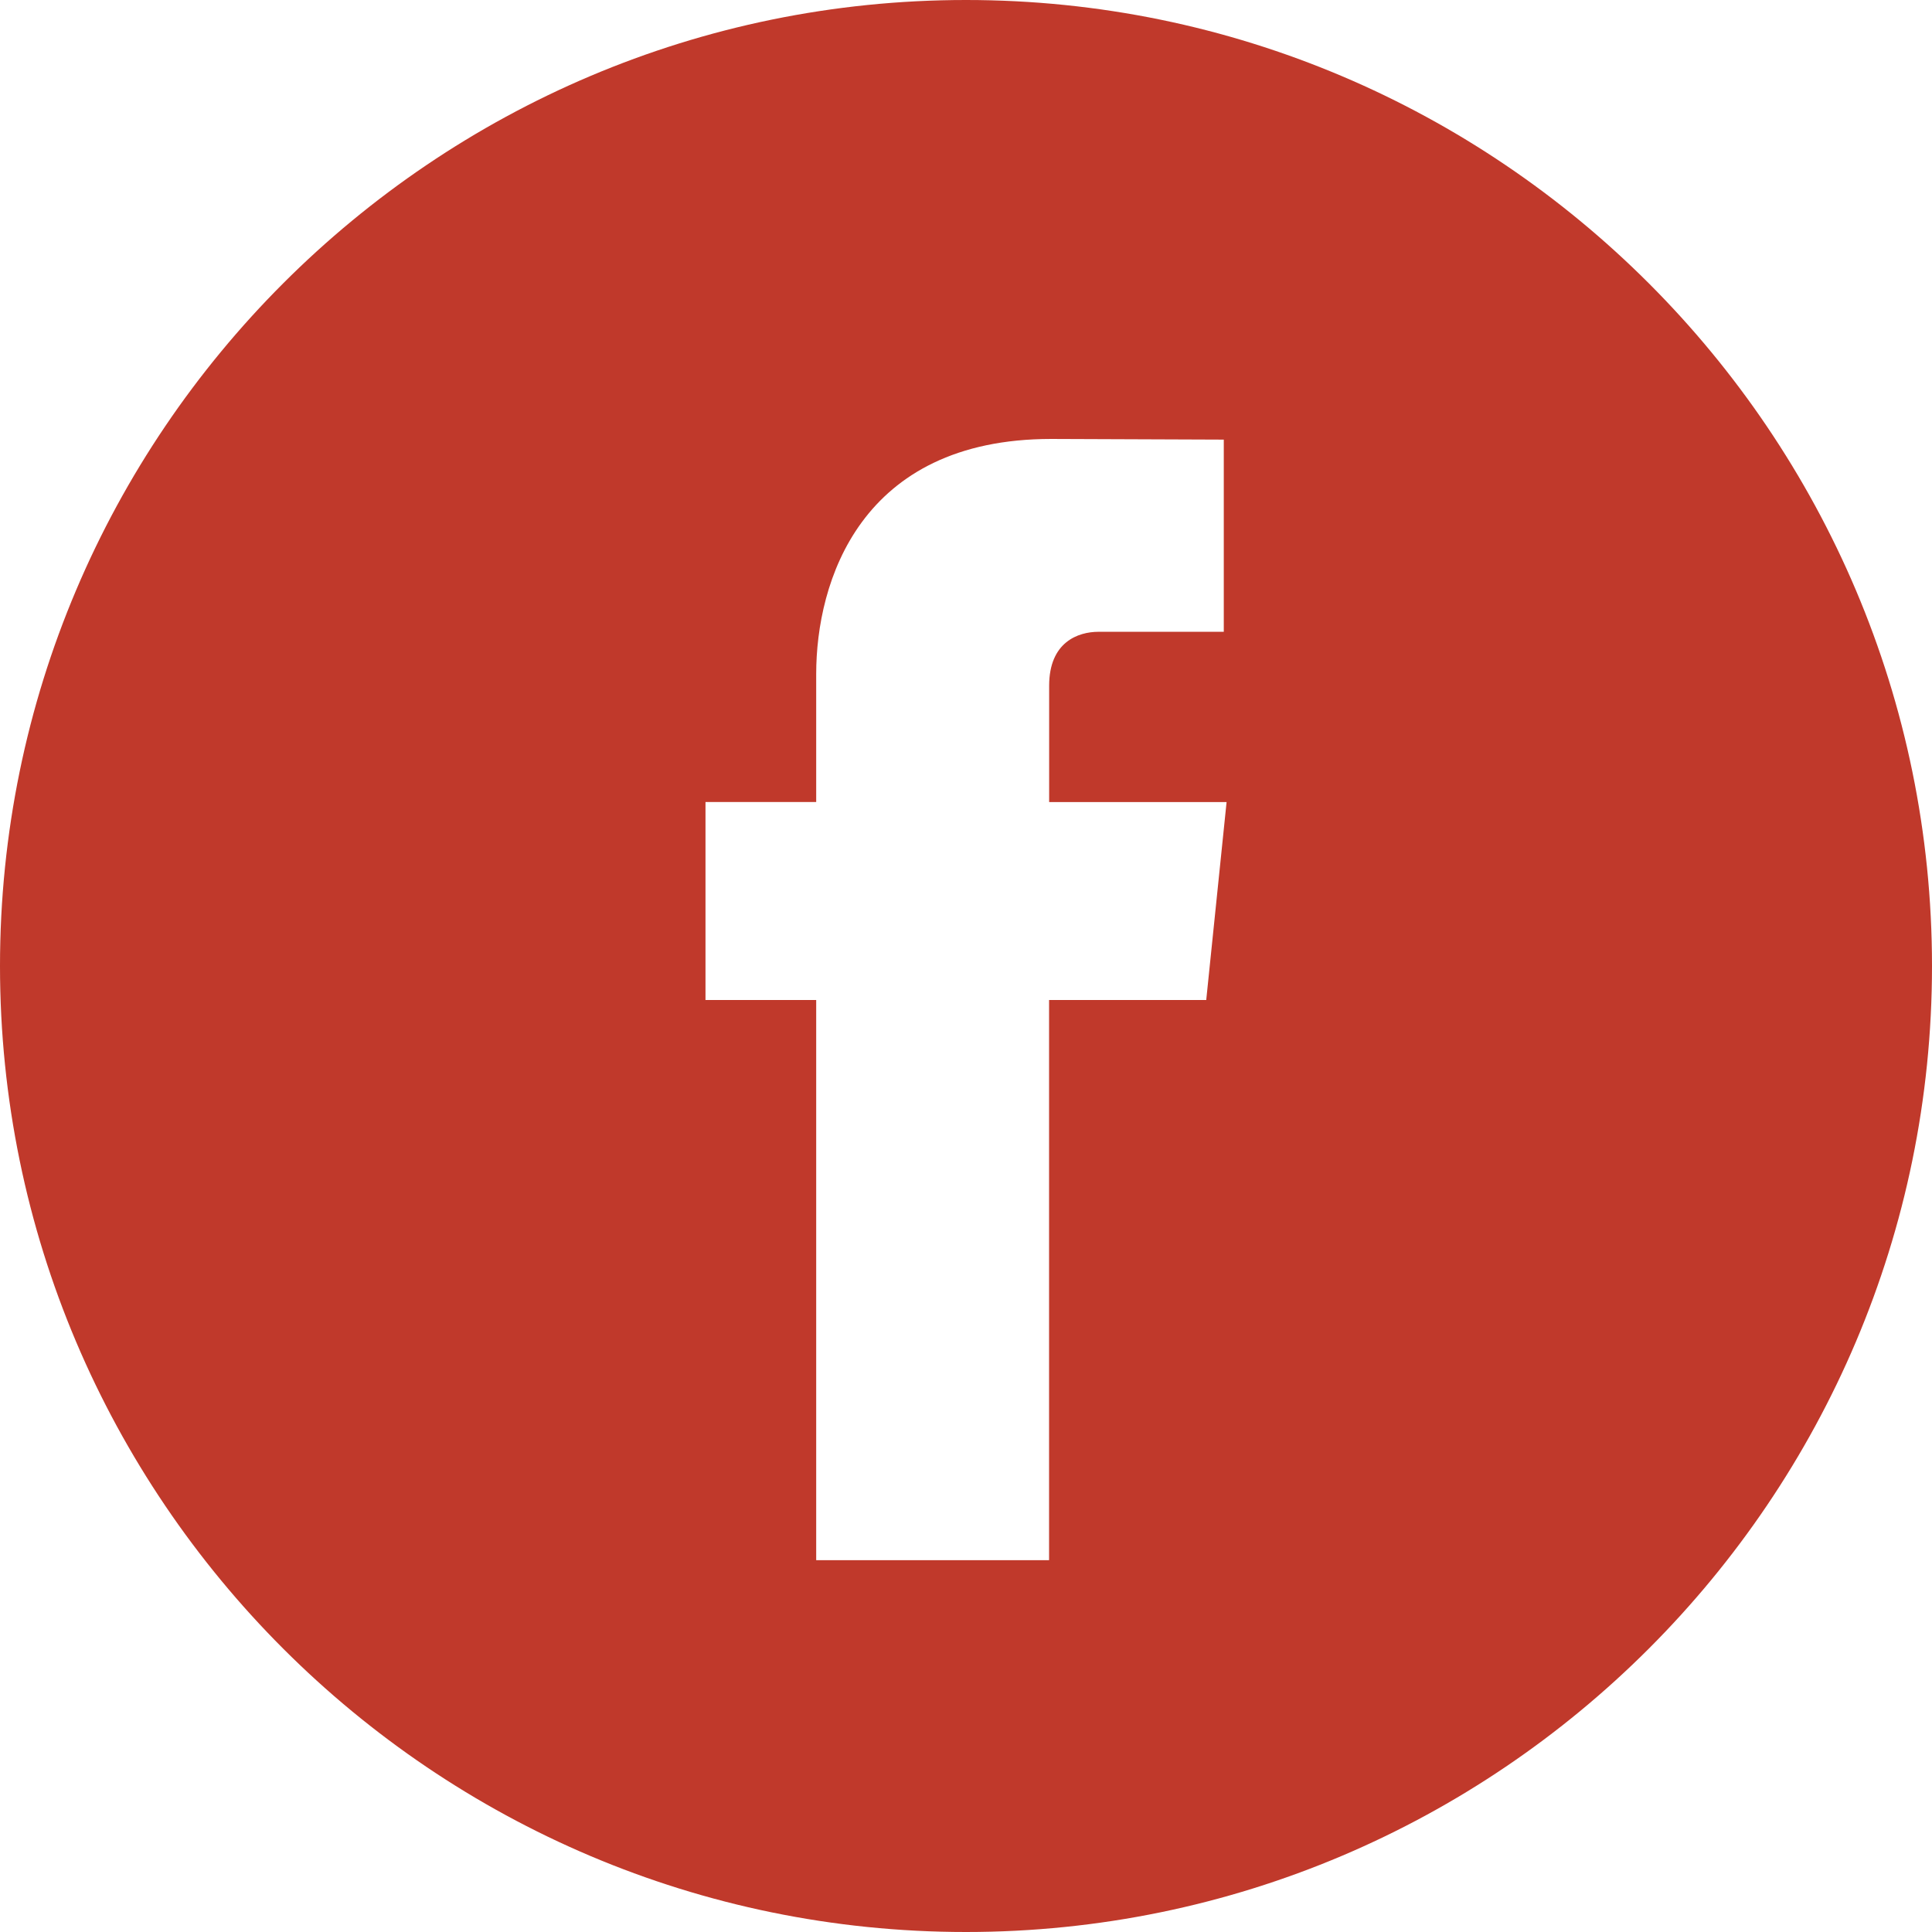
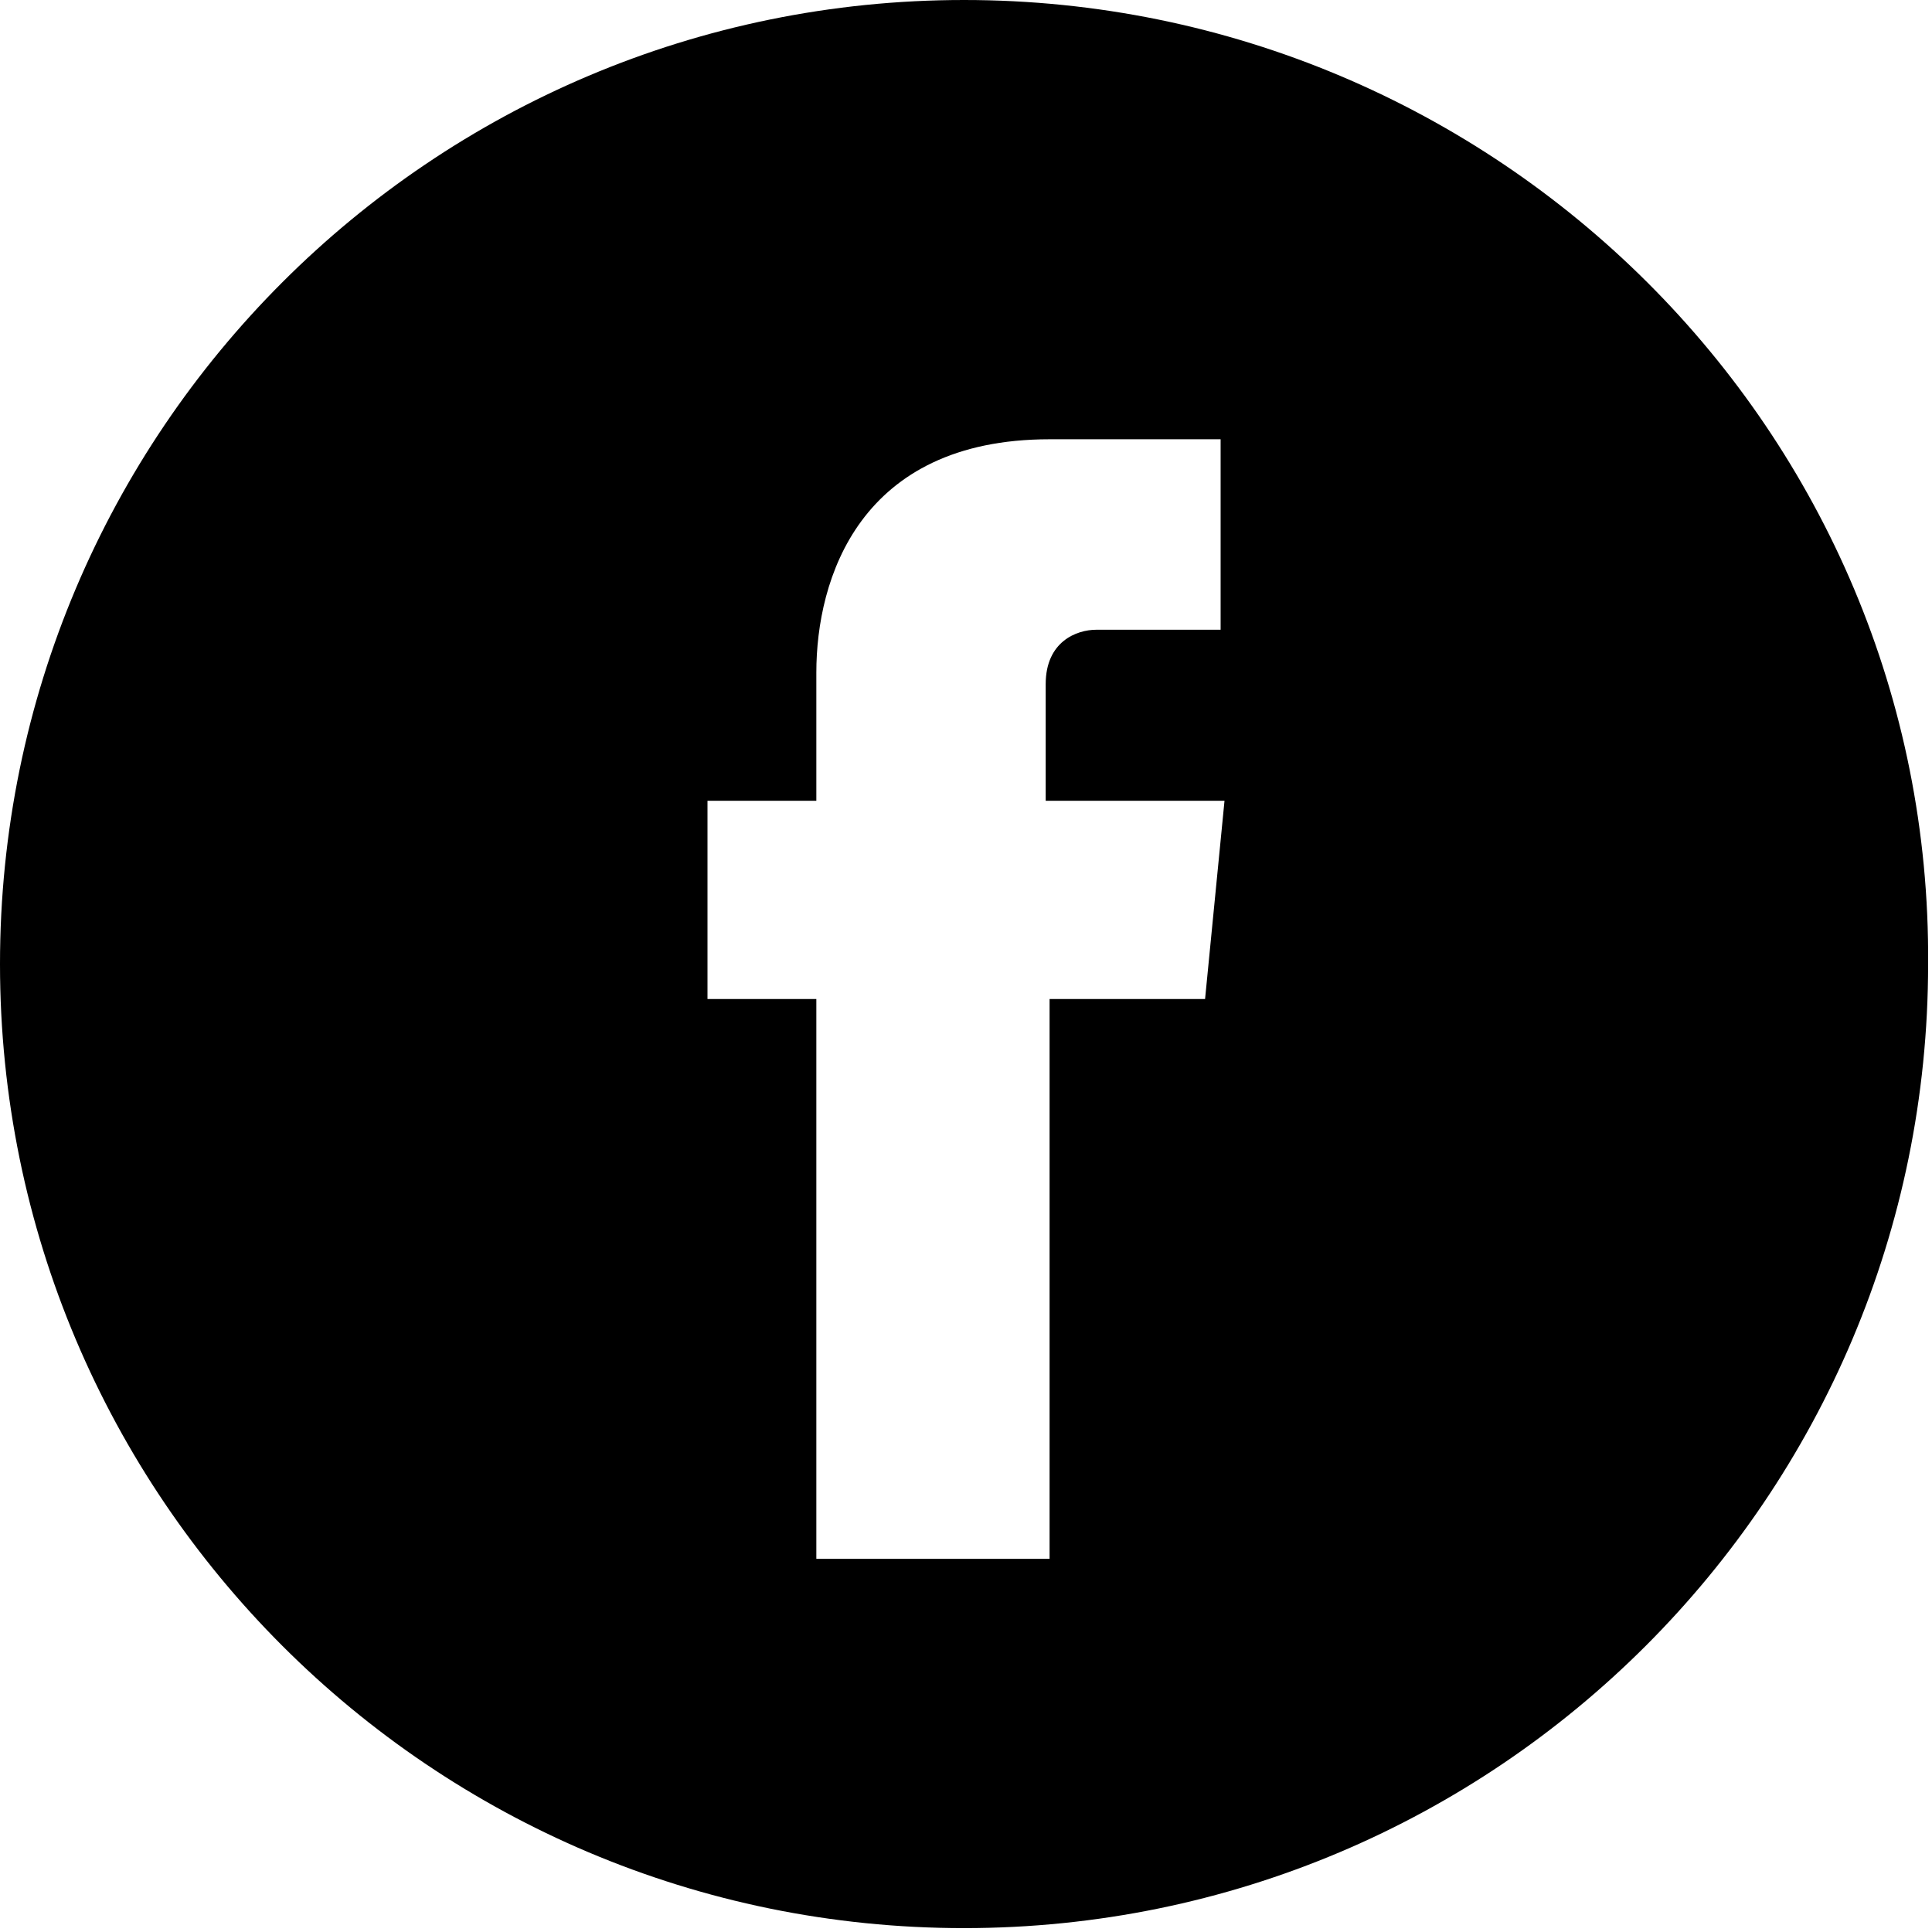
- <svg xmlns="http://www.w3.org/2000/svg" version="1.1" id="Capa_1" x="0px" y="0px" width="512px" height="512px" viewBox="0 0 49.652 49.652" style="enable-background:new 0 0 49.652 49.652;" xml:space="preserve">
-   <g>
-     <g>
-       <path d="M24.826,0C11.137,0,0,11.137,0,24.826c0,13.688,11.137,24.826,24.826,24.826c13.688,0,24.826-11.138,24.826-24.826    C49.652,11.137,38.516,0,24.826,0z M31,25.7h-4.039c0,6.453,0,14.396,0,14.396h-5.985c0,0,0-7.866,0-14.396h-2.845v-5.088h2.845    v-3.291c0-2.357,1.12-6.04,6.04-6.04l4.435,0.017v4.939c0,0-2.695,0-3.219,0c-0.524,0-1.269,0.262-1.269,1.386v2.99h4.56L31,25.7z    " fill="#c0392b" />
-     </g>
-   </g>
-   <g>
- </g>
-   <g>
- </g>
-   <g>
- </g>
-   <g>
- </g>
-   <g>
- </g>
-   <g>
- </g>
-   <g>
- </g>
-   <g>
- </g>
-   <g>
- </g>
-   <g>
- </g>
-   <g>
- </g>
-   <g>
- </g>
-   <g>
- </g>
-   <g>
- </g>
-   <g>
- </g>
+ <svg xmlns="http://www.w3.org/2000/svg" viewBox="0 0 49.7 49.7">
+   <path d="M24.8 0C11.1 0 0 11.1 0 24.8c0 13.7 11.1 24.8 24.8 24.8 13.7 0 24.8-11.1 24.8-24.8C49.7 11.1 38.5 0 24.8 0zM31 25.7h-4c0 6.5 0 14.4 0 14.4h-6c0 0 0-7.9 0-14.4h-2.8v-5.1h2.8v-3.3c0-2.4 1.1-6 6-6l4.4 0v4.9c0 0-2.7 0-3.2 0 -0.5 0-1.3 0.3-1.3 1.4v3h4.6L31 25.7z" />
</svg>
